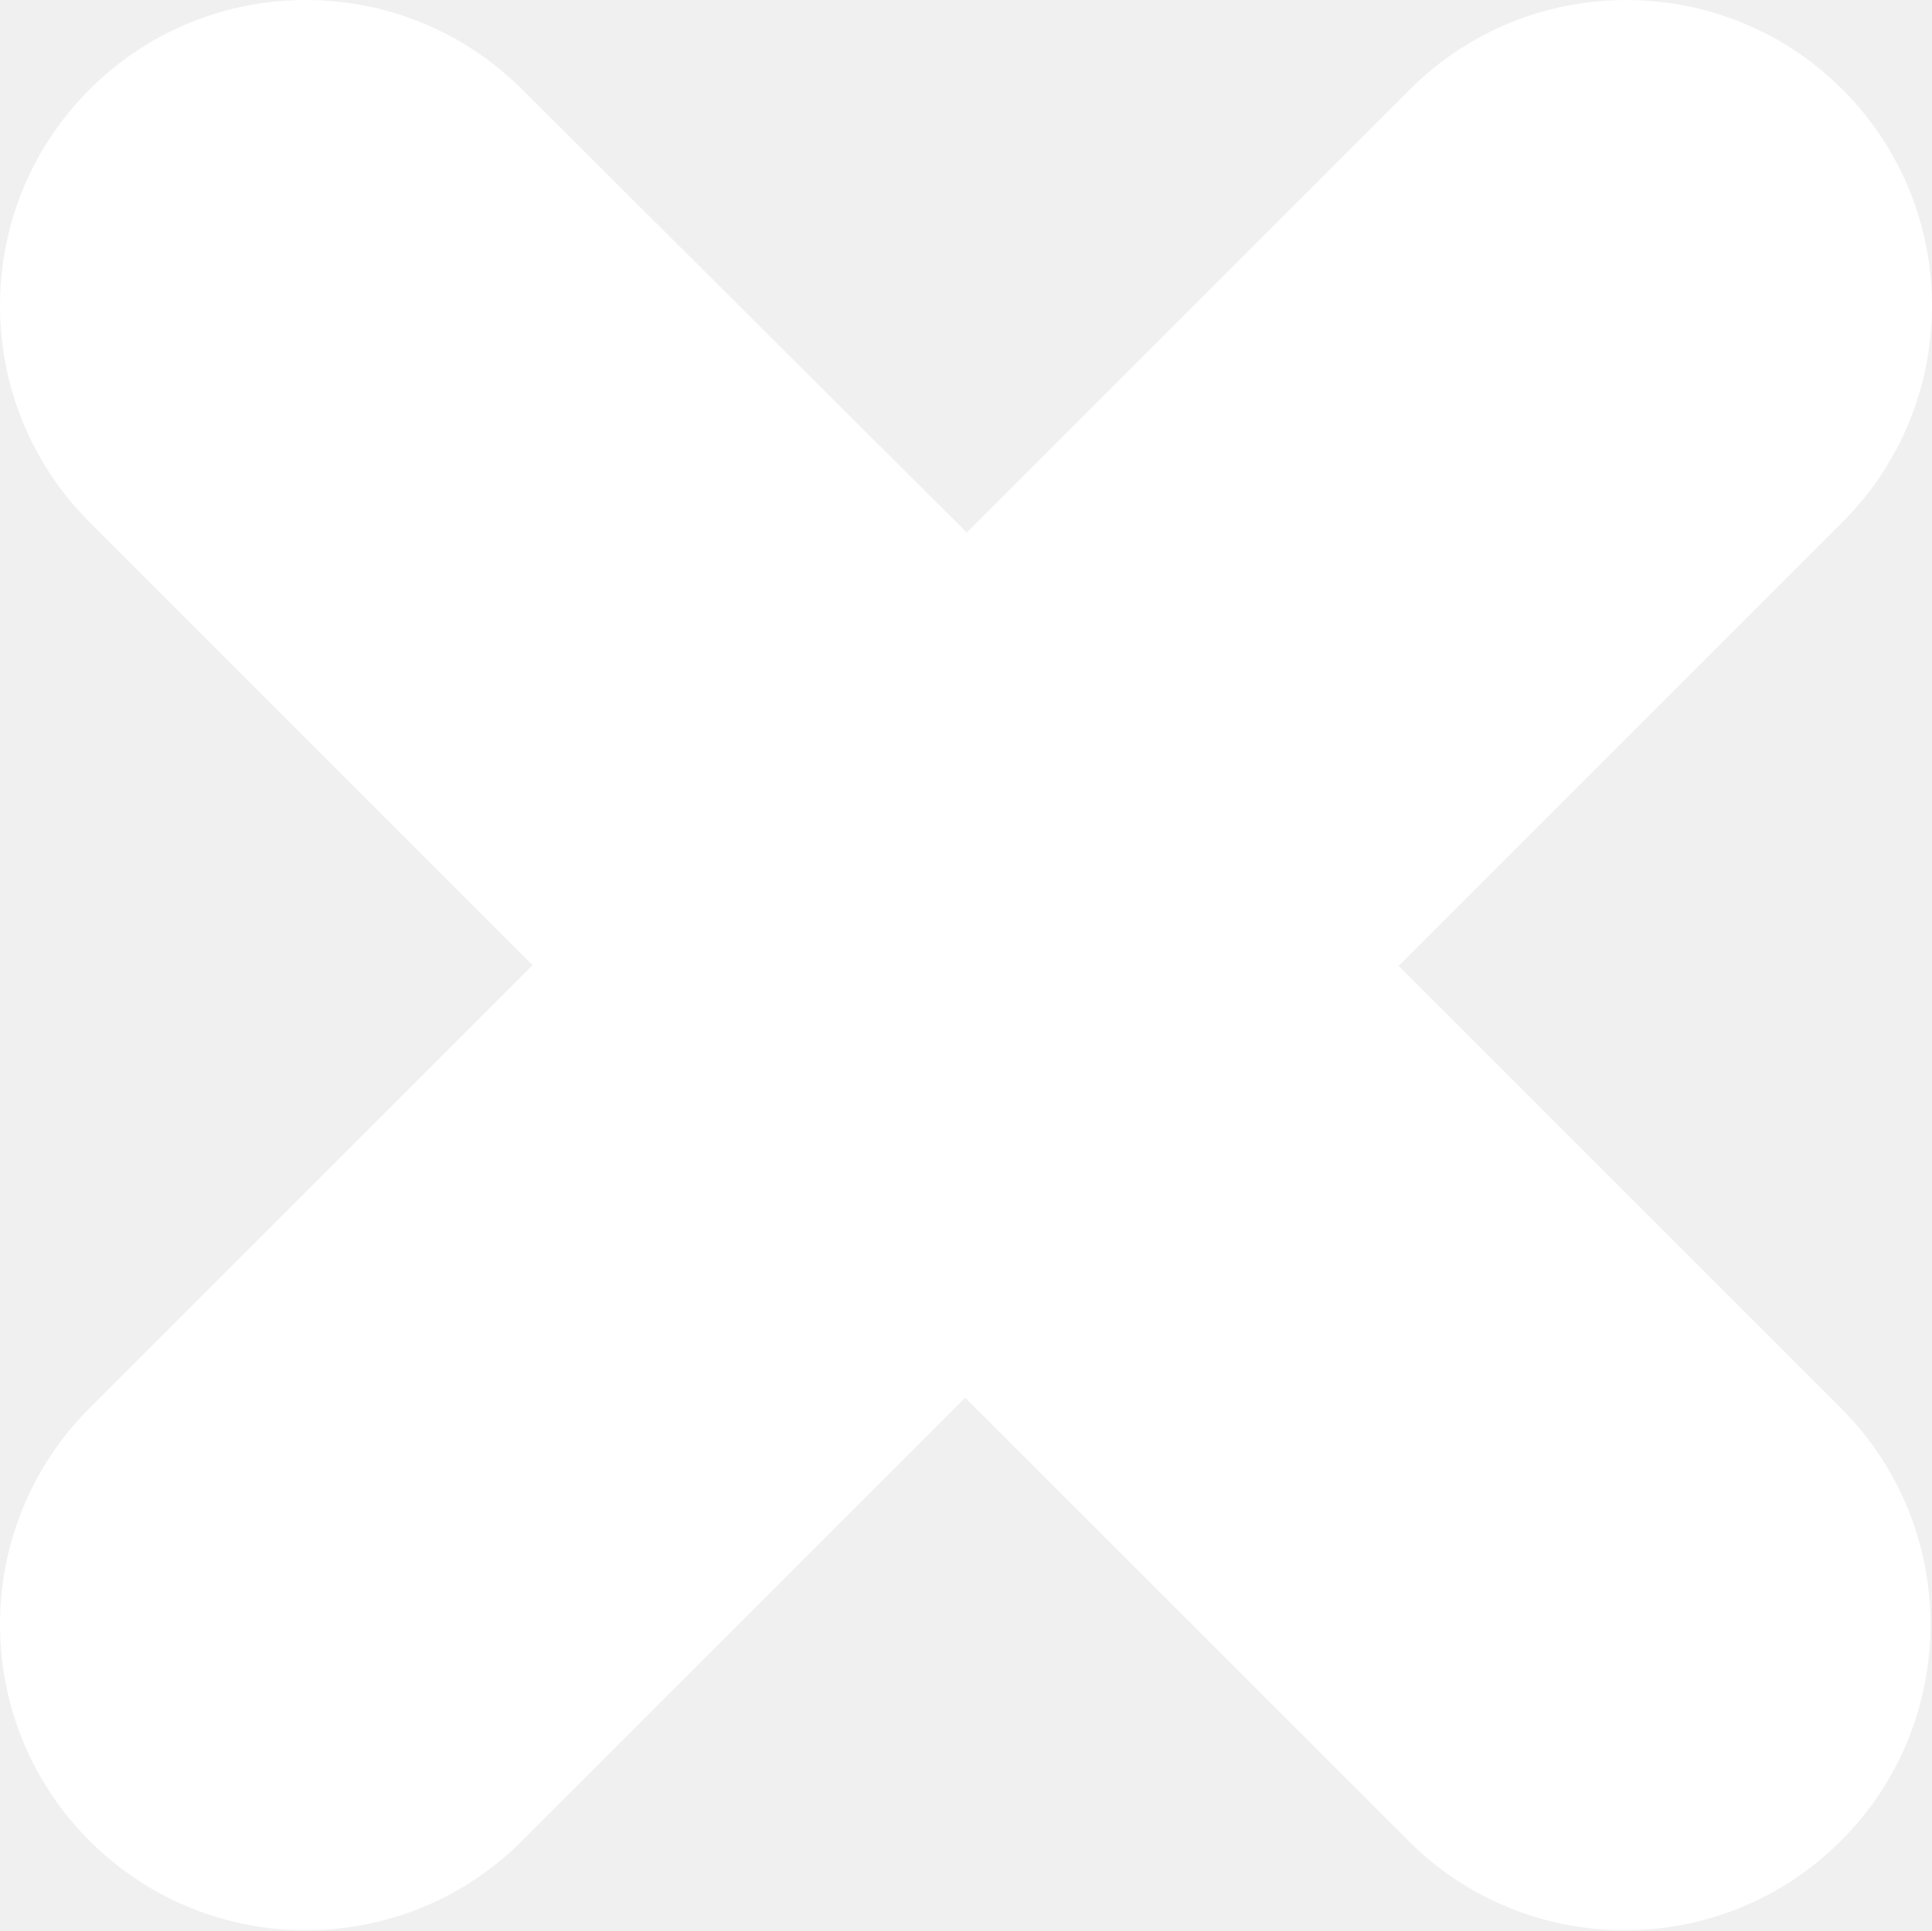
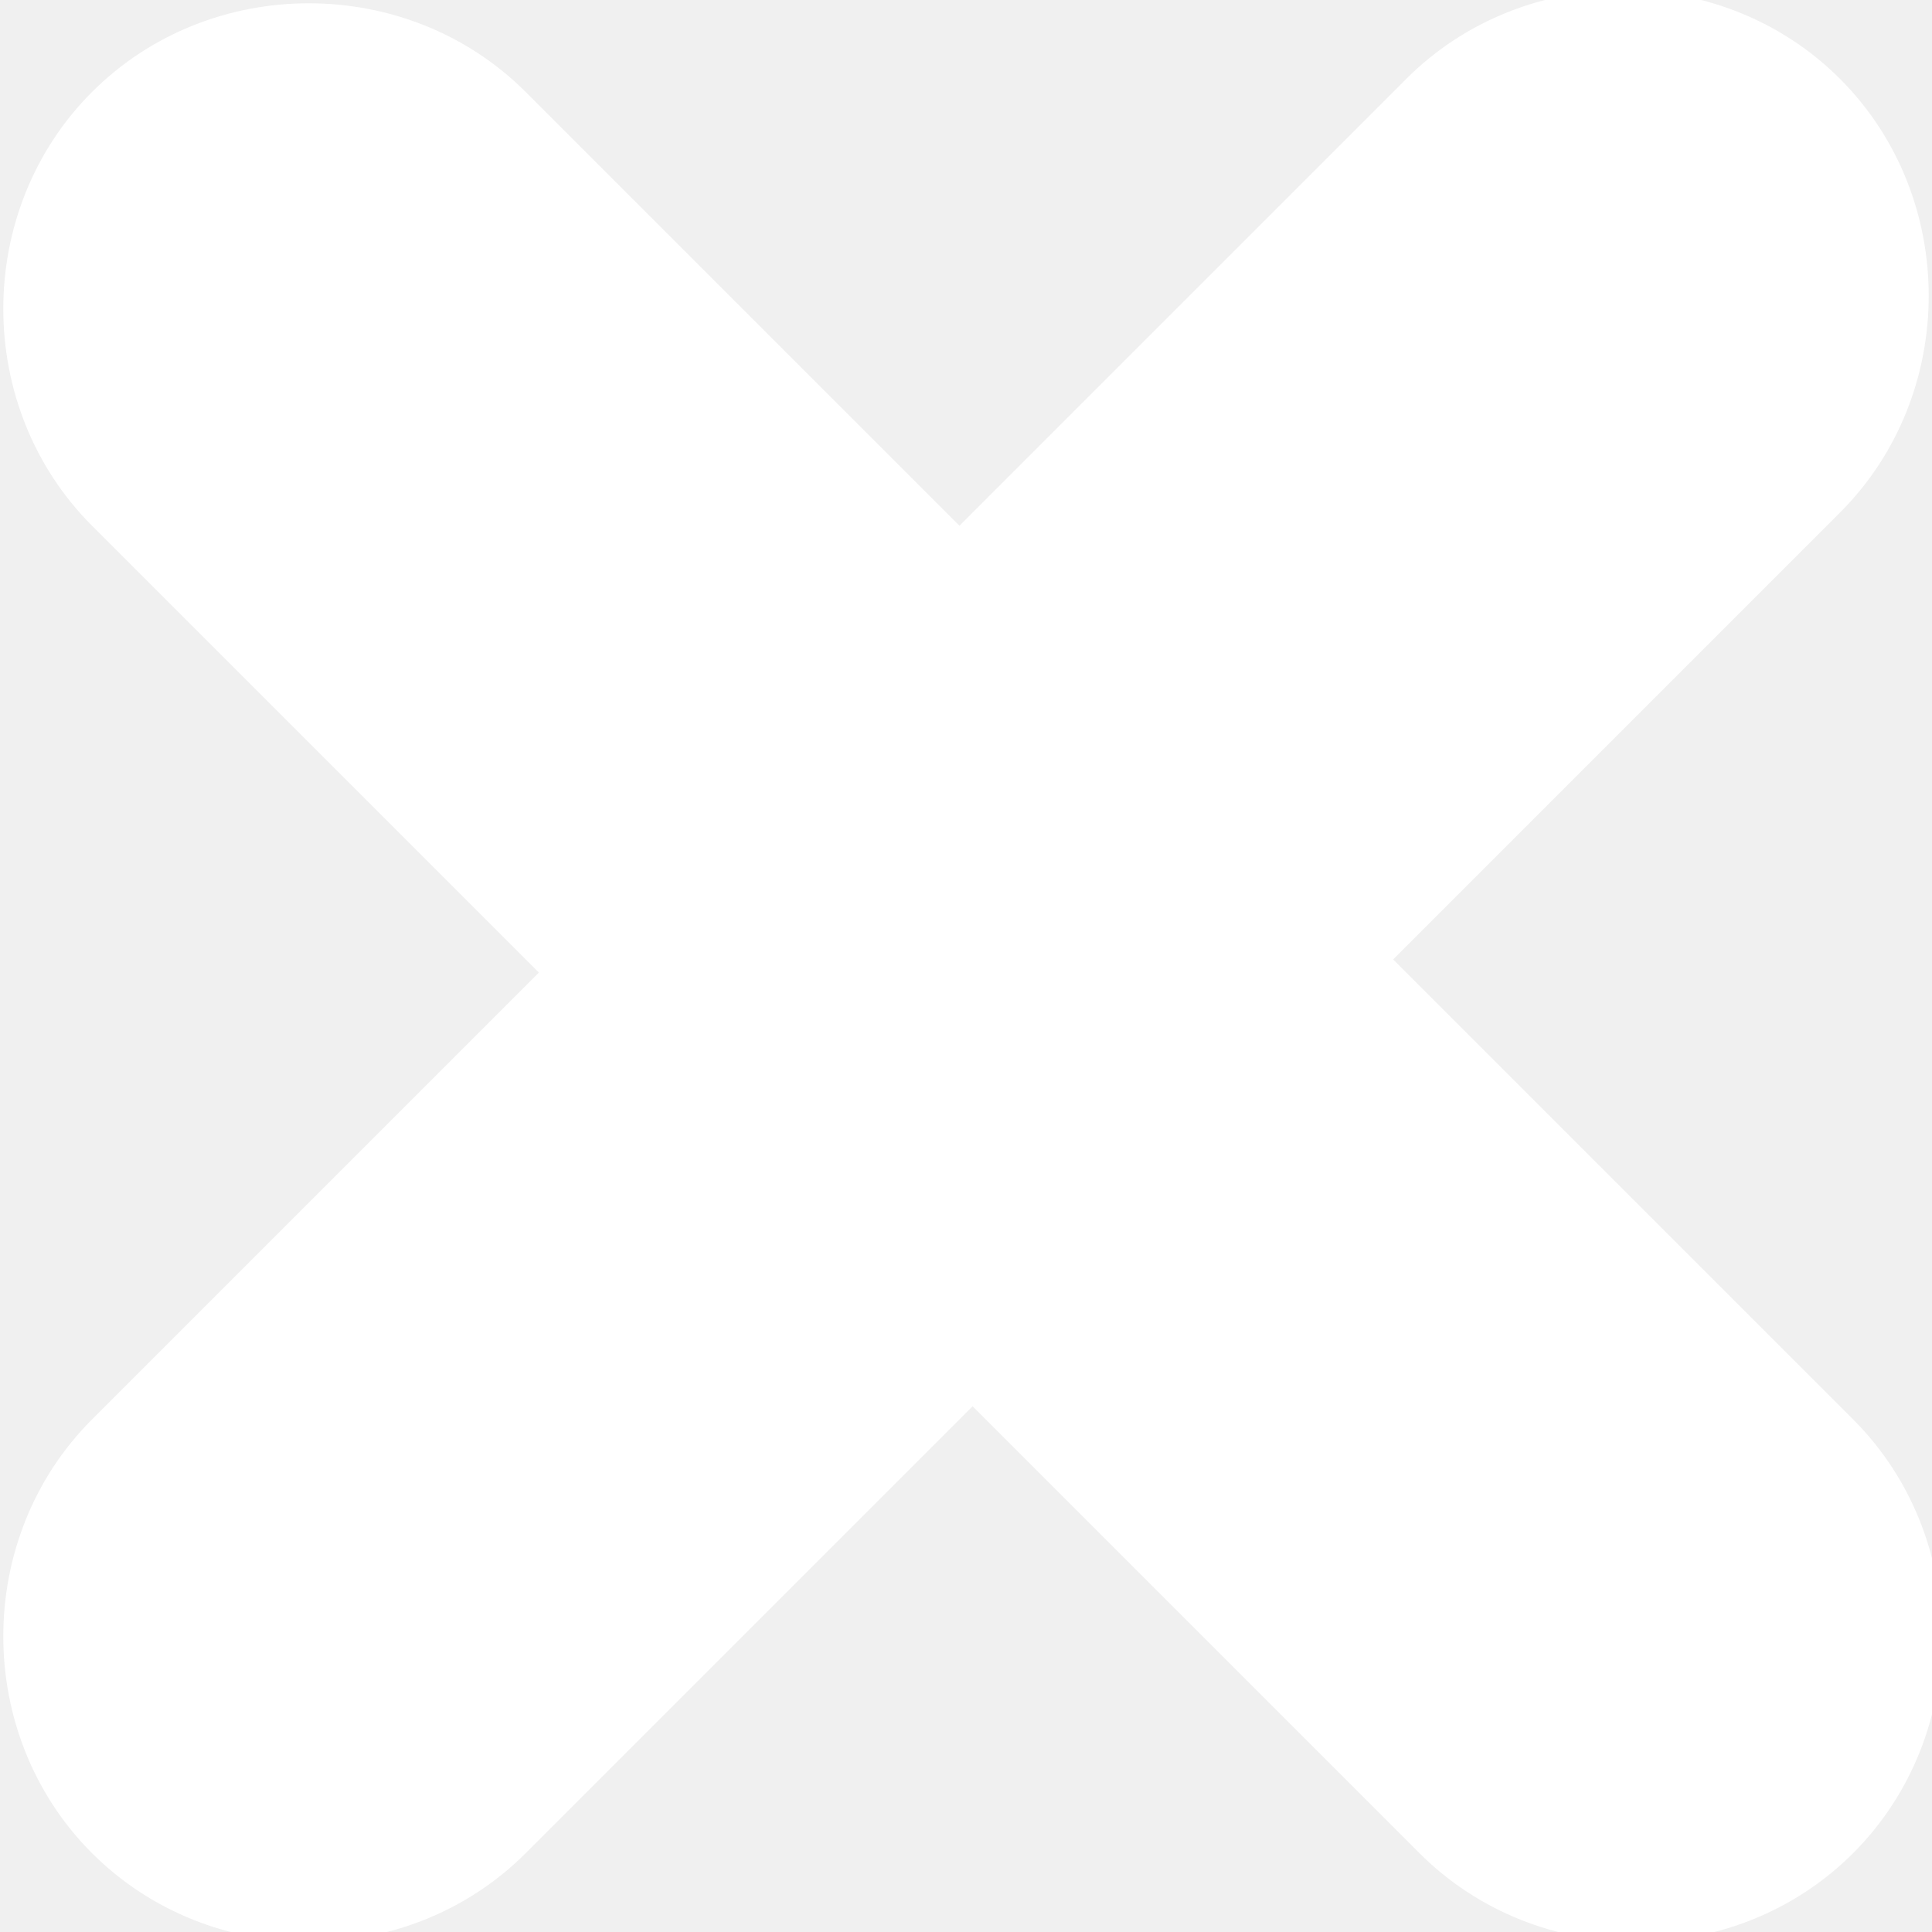
- <svg xmlns="http://www.w3.org/2000/svg" id="_图层_2" data-name="图层 2" width="12.95" height="12.94" viewBox="0 0 12.95 12.94">
+ <svg xmlns="http://www.w3.org/2000/svg" id="_图层_2" width="14.7" height="14.7" version="1.1" viewBox="0 0 14.7 14.7">
  <defs>
    <style>
-       .cls-1 {
+       .st0 {
        fill: #fff;
      }
    </style>
  </defs>
-   <g id="_图层_2-2" data-name=" 图层 2">
-     <g id="_图层_2-2" data-name=" 图层 2-2">
-       <path class="cls-1" d="M9.38,6.47l2.97-2.97c.8-.8.8-2.1,0-2.9-.8-.8-2.1-.8-2.9,0l-2.97,2.97L3.5.6C2.7-.2,1.4-.2.6.6-.2,1.4-.2,2.7.6,3.5l2.97,2.97-2.97,2.97c-.8.8-.8,2.1,0,2.9.8.8,2.1.8,2.9,0l2.97-2.97,2.97,2.97c.8.8,2.1.8,2.9,0s.8-2.1,0-2.9l-2.97-2.97h.01Z" />
+   <g id="_图层_2-2">
+     <g id="_图层_2-21">
+       <path class="st0" d="M10.6,7.3l3.4-3.4c.9-.9.9-2.4,0-3.3-.9-.9-2.4-.9-3.3,0l-3.4,3.4L4,.7C3.1-.2,1.6-.2.7.7-.2,1.6-.2,3.1.7,4l3.4,3.4-3.4,3.4c-.9.9-.9,2.4,0,3.3s2.4.9,3.3,0l3.4-3.4,3.4,3.4c.9.9,2.4.9,3.3,0s.9-2.4,0-3.3l-3.4-3.4h0Z" />
    </g>
  </g>
</svg>
